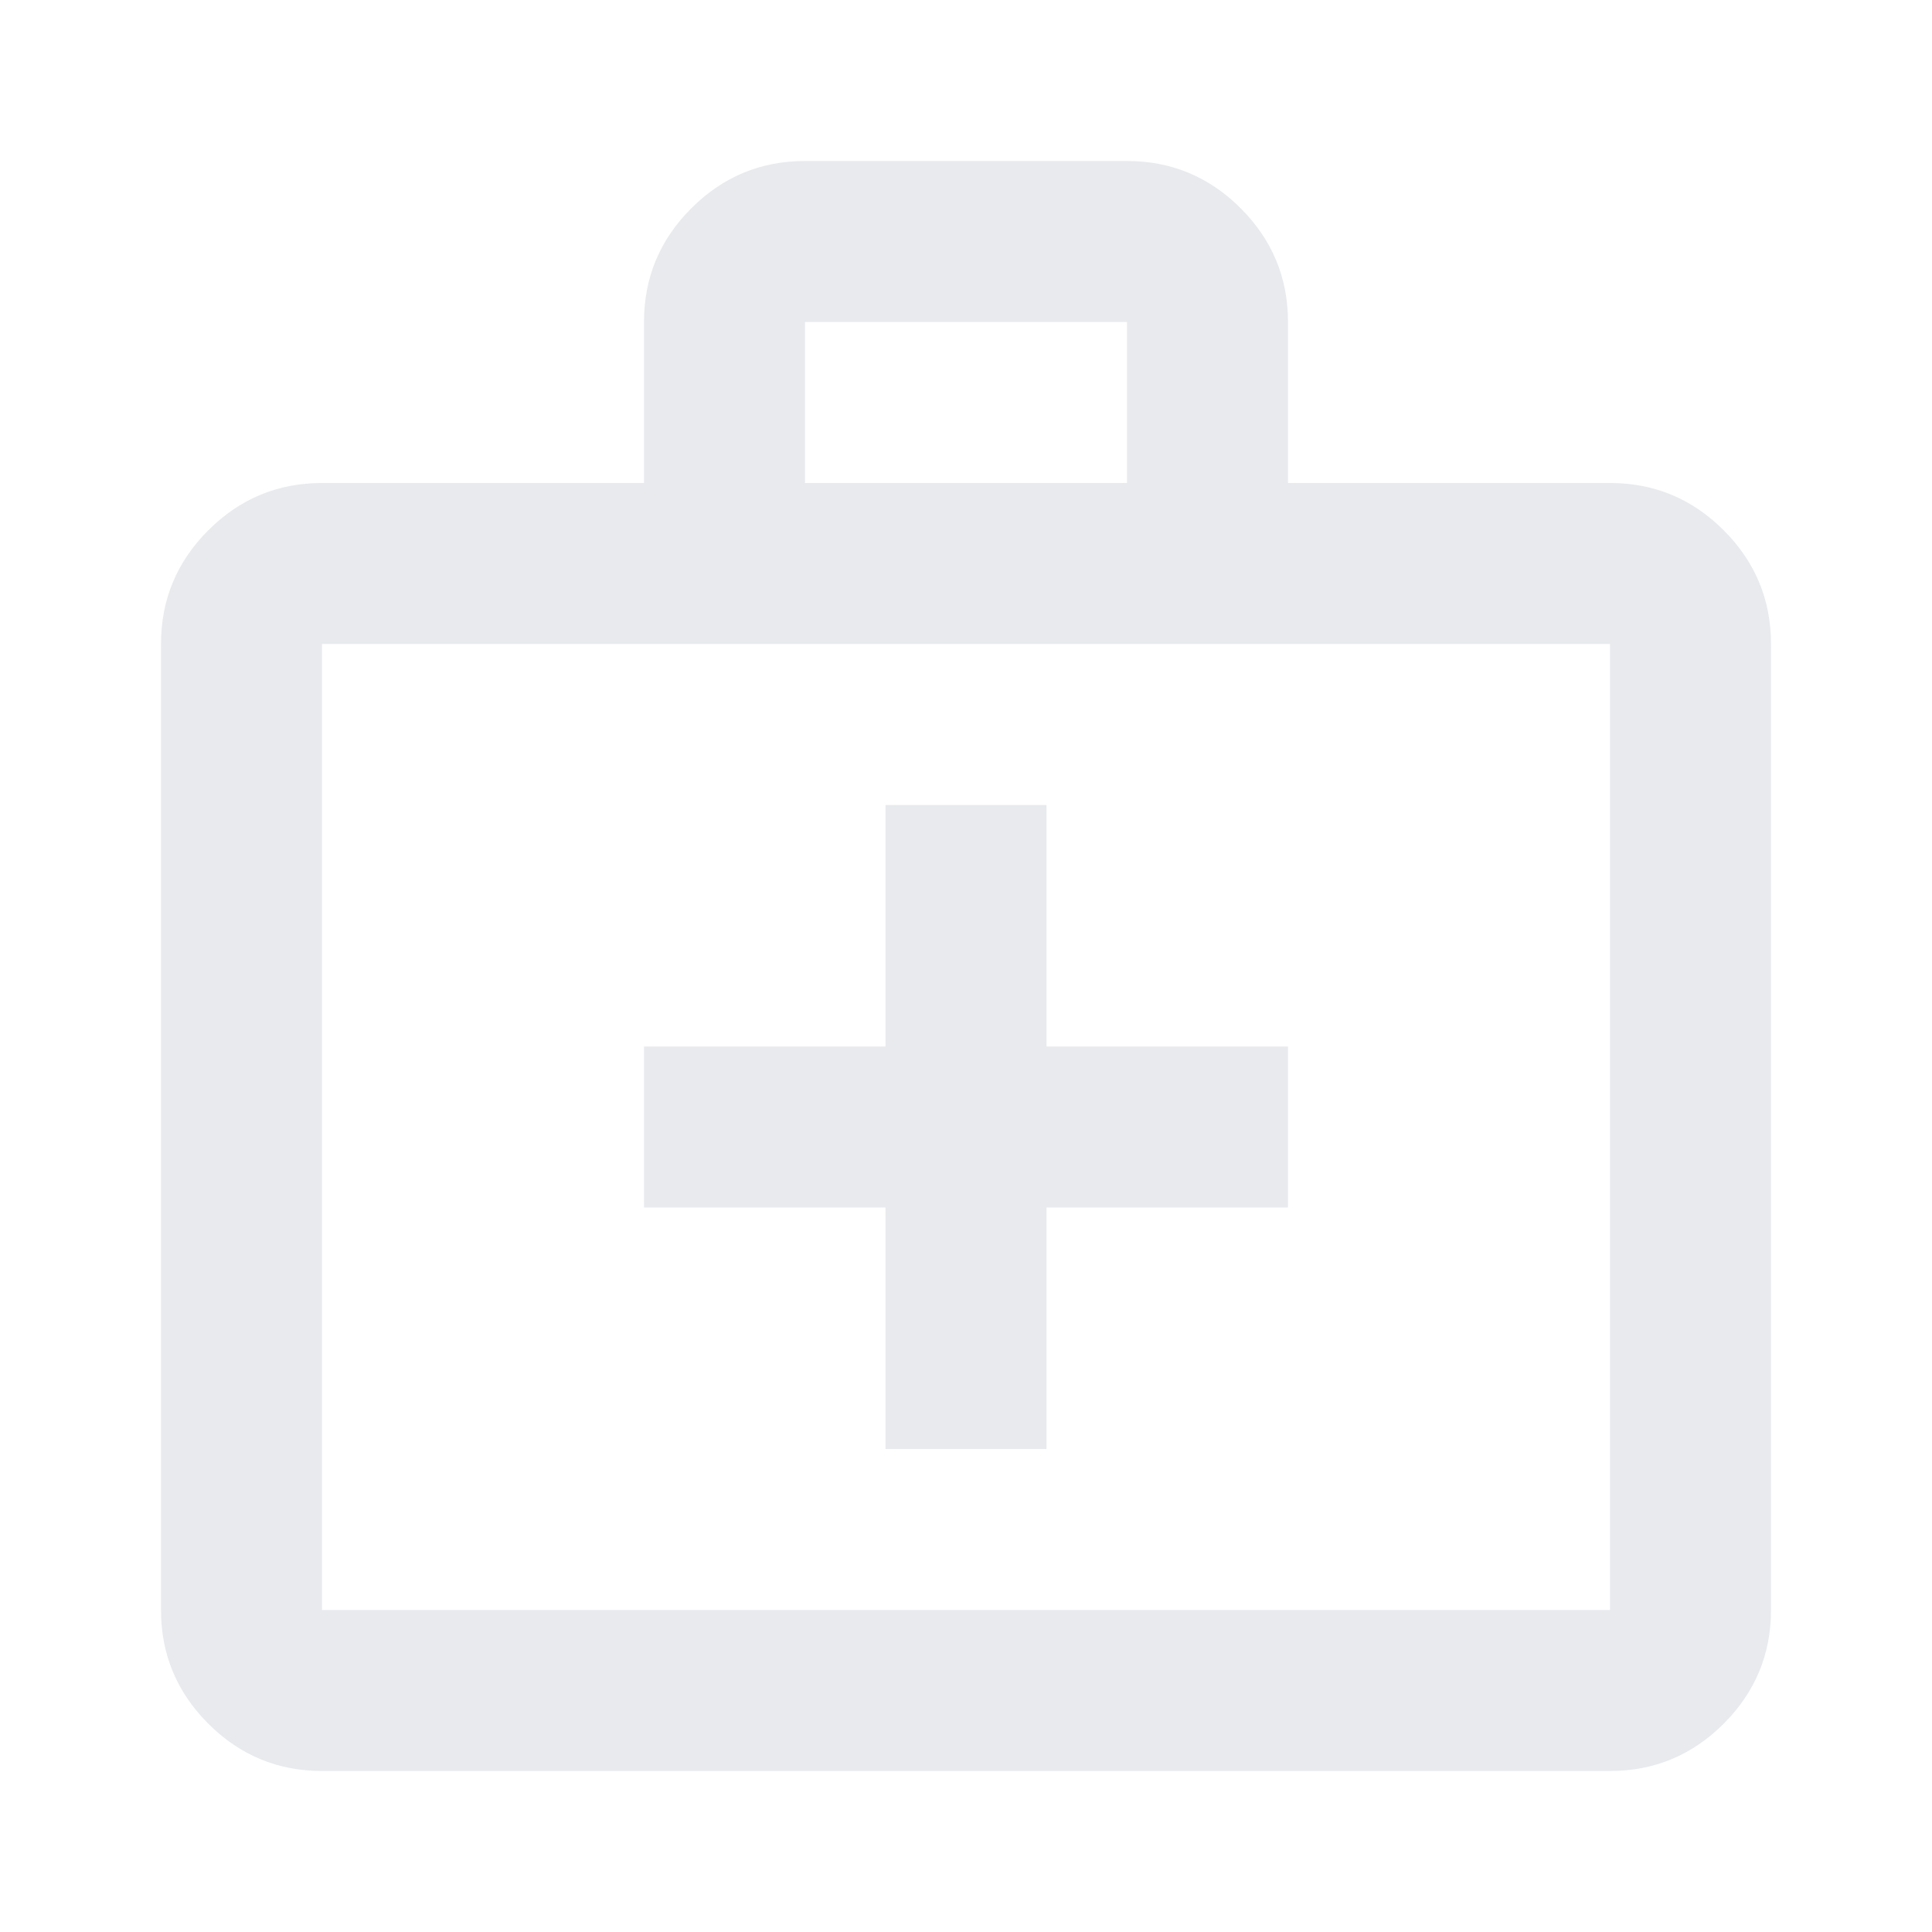
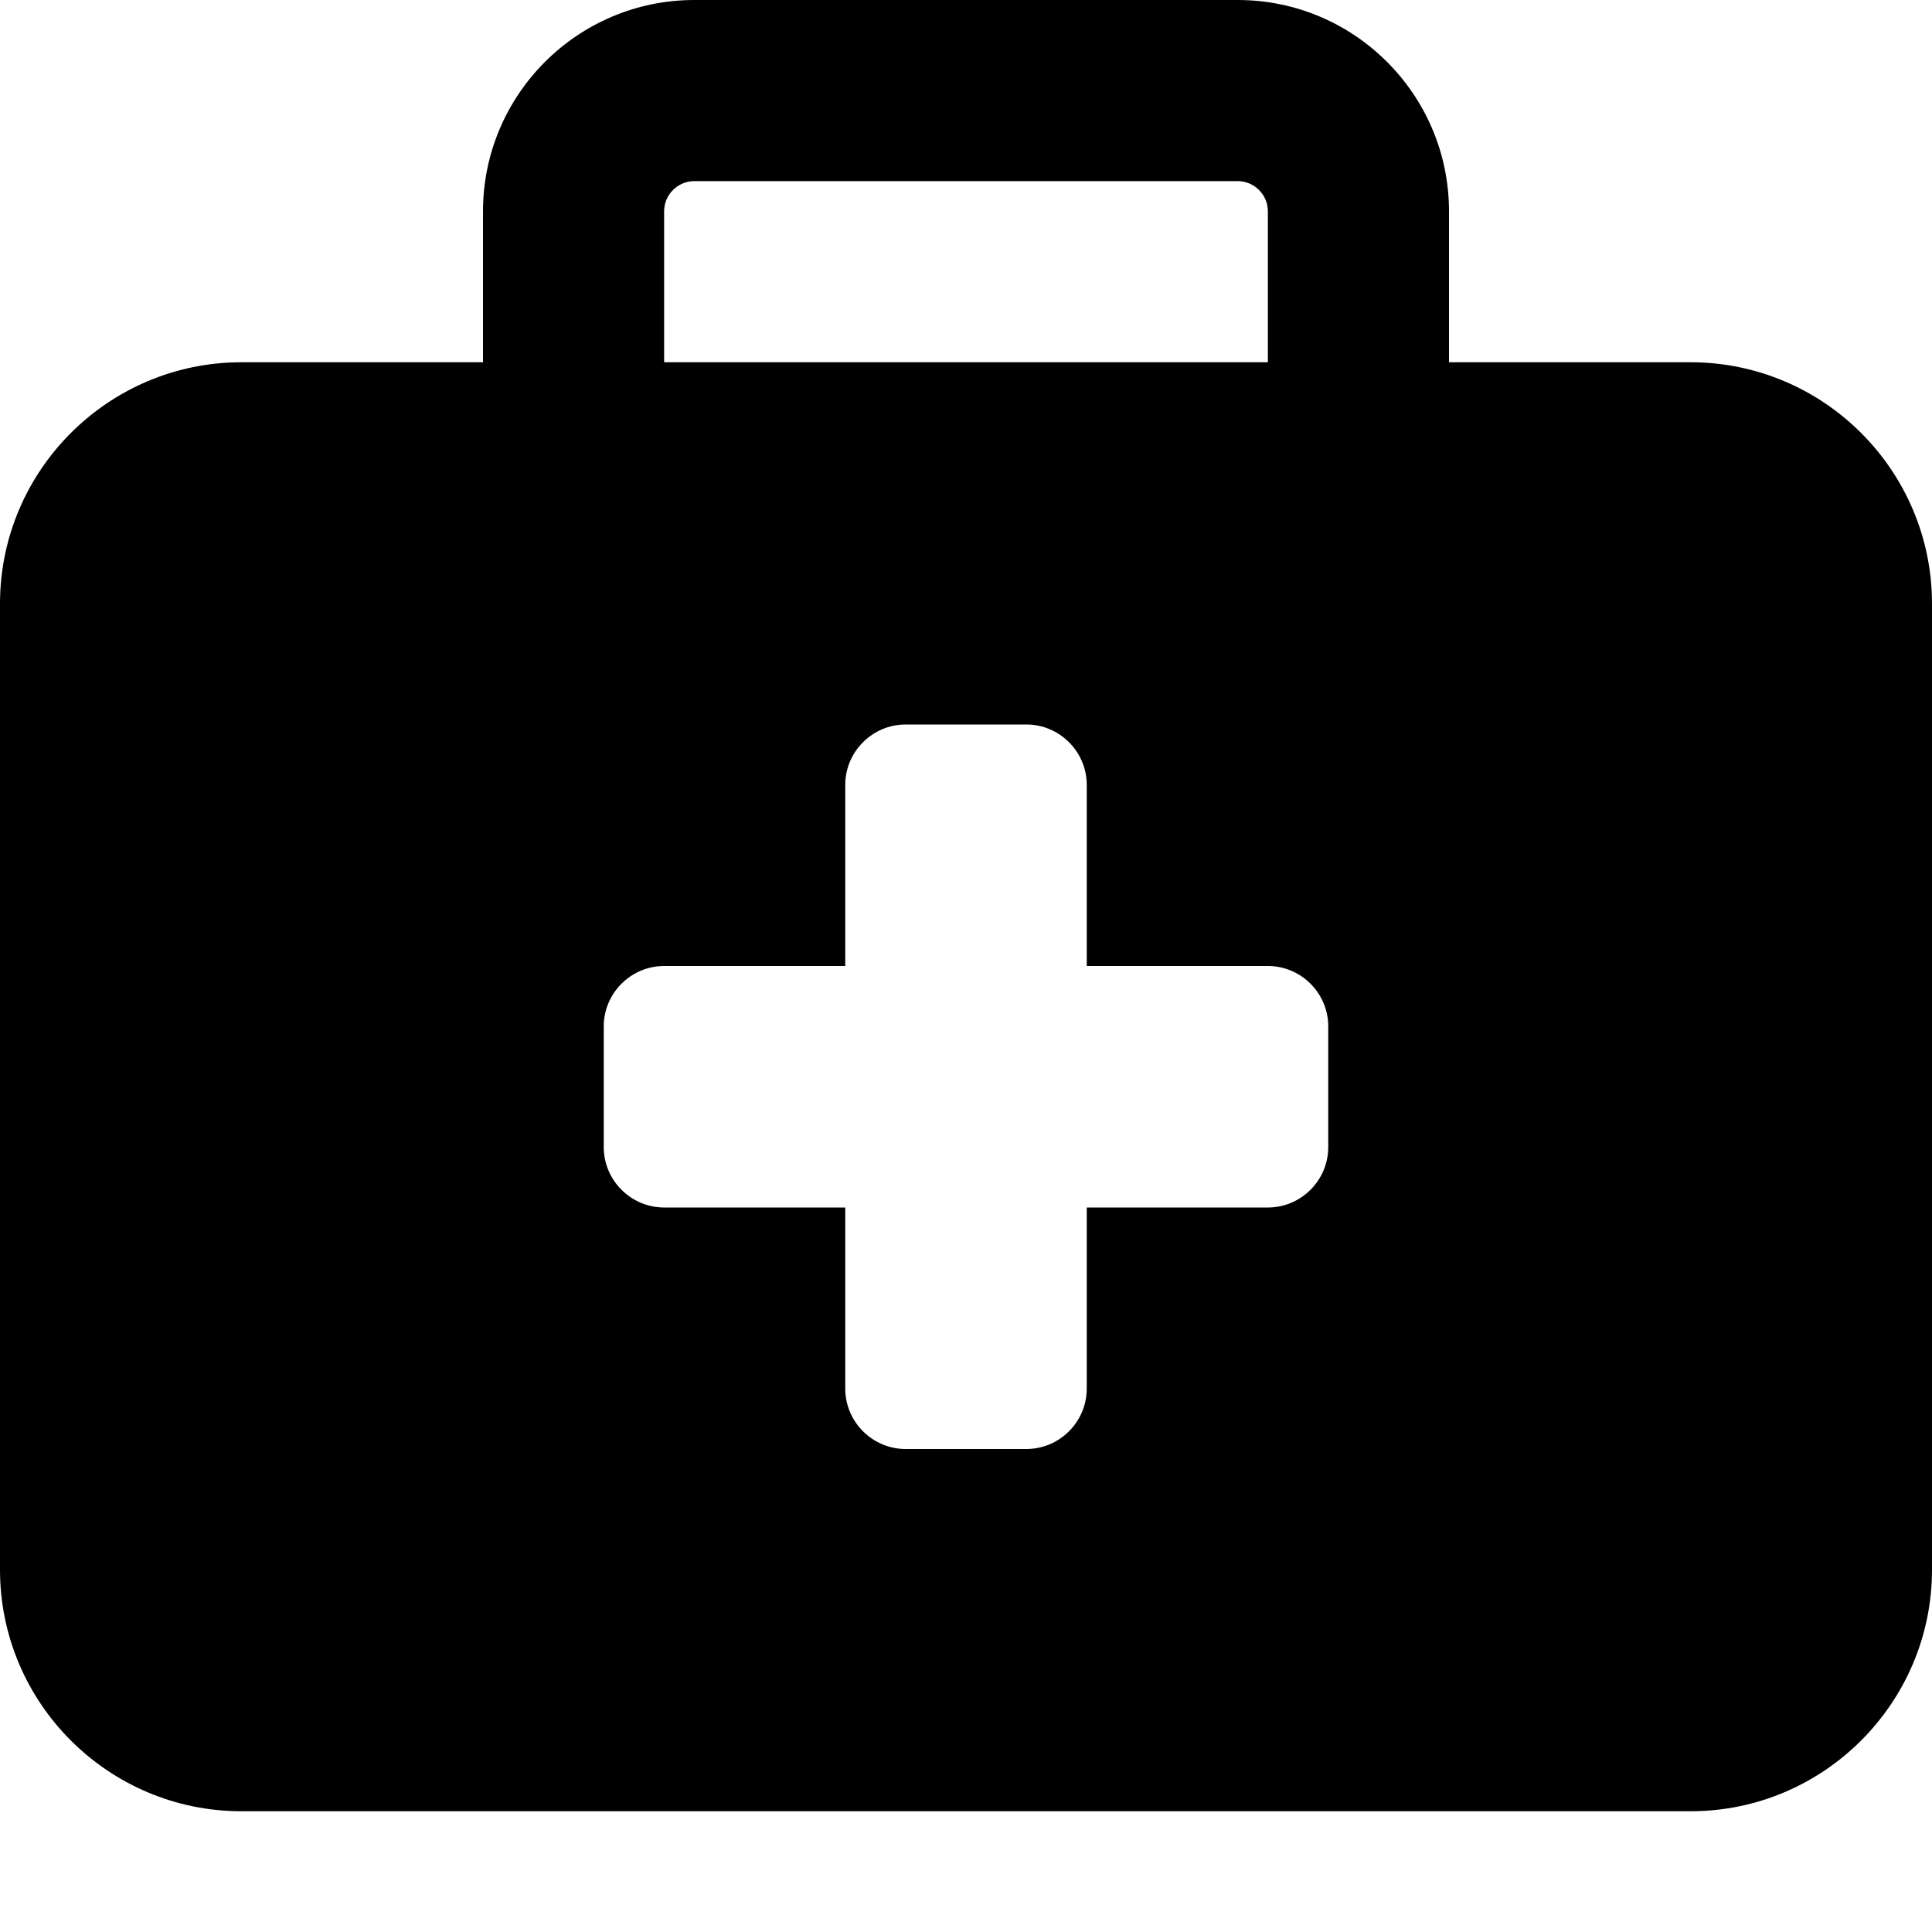
- <svg xmlns="http://www.w3.org/2000/svg" height="24px" viewBox="0 -960 960 960" width="24px" fill="#e8eaed">
-   <path d="M160-80q-33 0-56.5-23.5T80-160v-480q0-33 23.5-56.5T160-720h160v-80q0-33 23.5-56.5T400-880h160q33 0 56.5 23.5T640-800v80h160q33 0 56.5 23.5T880-640v480q0 33-23.5 56.5T800-80H160Zm0-80h640v-480H160v480Zm240-560h160v-80H400v80ZM160-160v-480 480Zm280-200v120h80v-120h120v-80H520v-120h-80v120H320v80h120Z" />
+ <svg xmlns="http://www.w3.org/2000/svg" viewBox="0 0 512 512">
+   <path d="M184 48l144 0c4.4 0 8 3.6 8 8l0 40L176 96l0-40c0-4.4 3.6-8 8-8zm-56 8l0 40L64 96C28.7 96 0 124.7 0 160L0 416c0 35.3 28.7 64 64 64l384 0c35.3 0 64-28.7 64-64l0-256c0-35.3-28.7-64-64-64l-64 0 0-40c0-30.9-25.1-56-56-56L184 0c-30.9 0-56 25.1-56 56zm96 152c0-8.8 7.2-16 16-16l32 0c8.8 0 16 7.2 16 16l0 48 48 0c8.8 0 16 7.2 16 16l0 32c0 8.8-7.2 16-16 16l-48 0 0 48c0 8.8-7.2 16-16 16l-32 0c-8.8 0-16-7.2-16-16l0-48-48 0c-8.8 0-16-7.2-16-16l0-32c0-8.8 7.2-16 16-16l48 0 0-48z" />
</svg>
